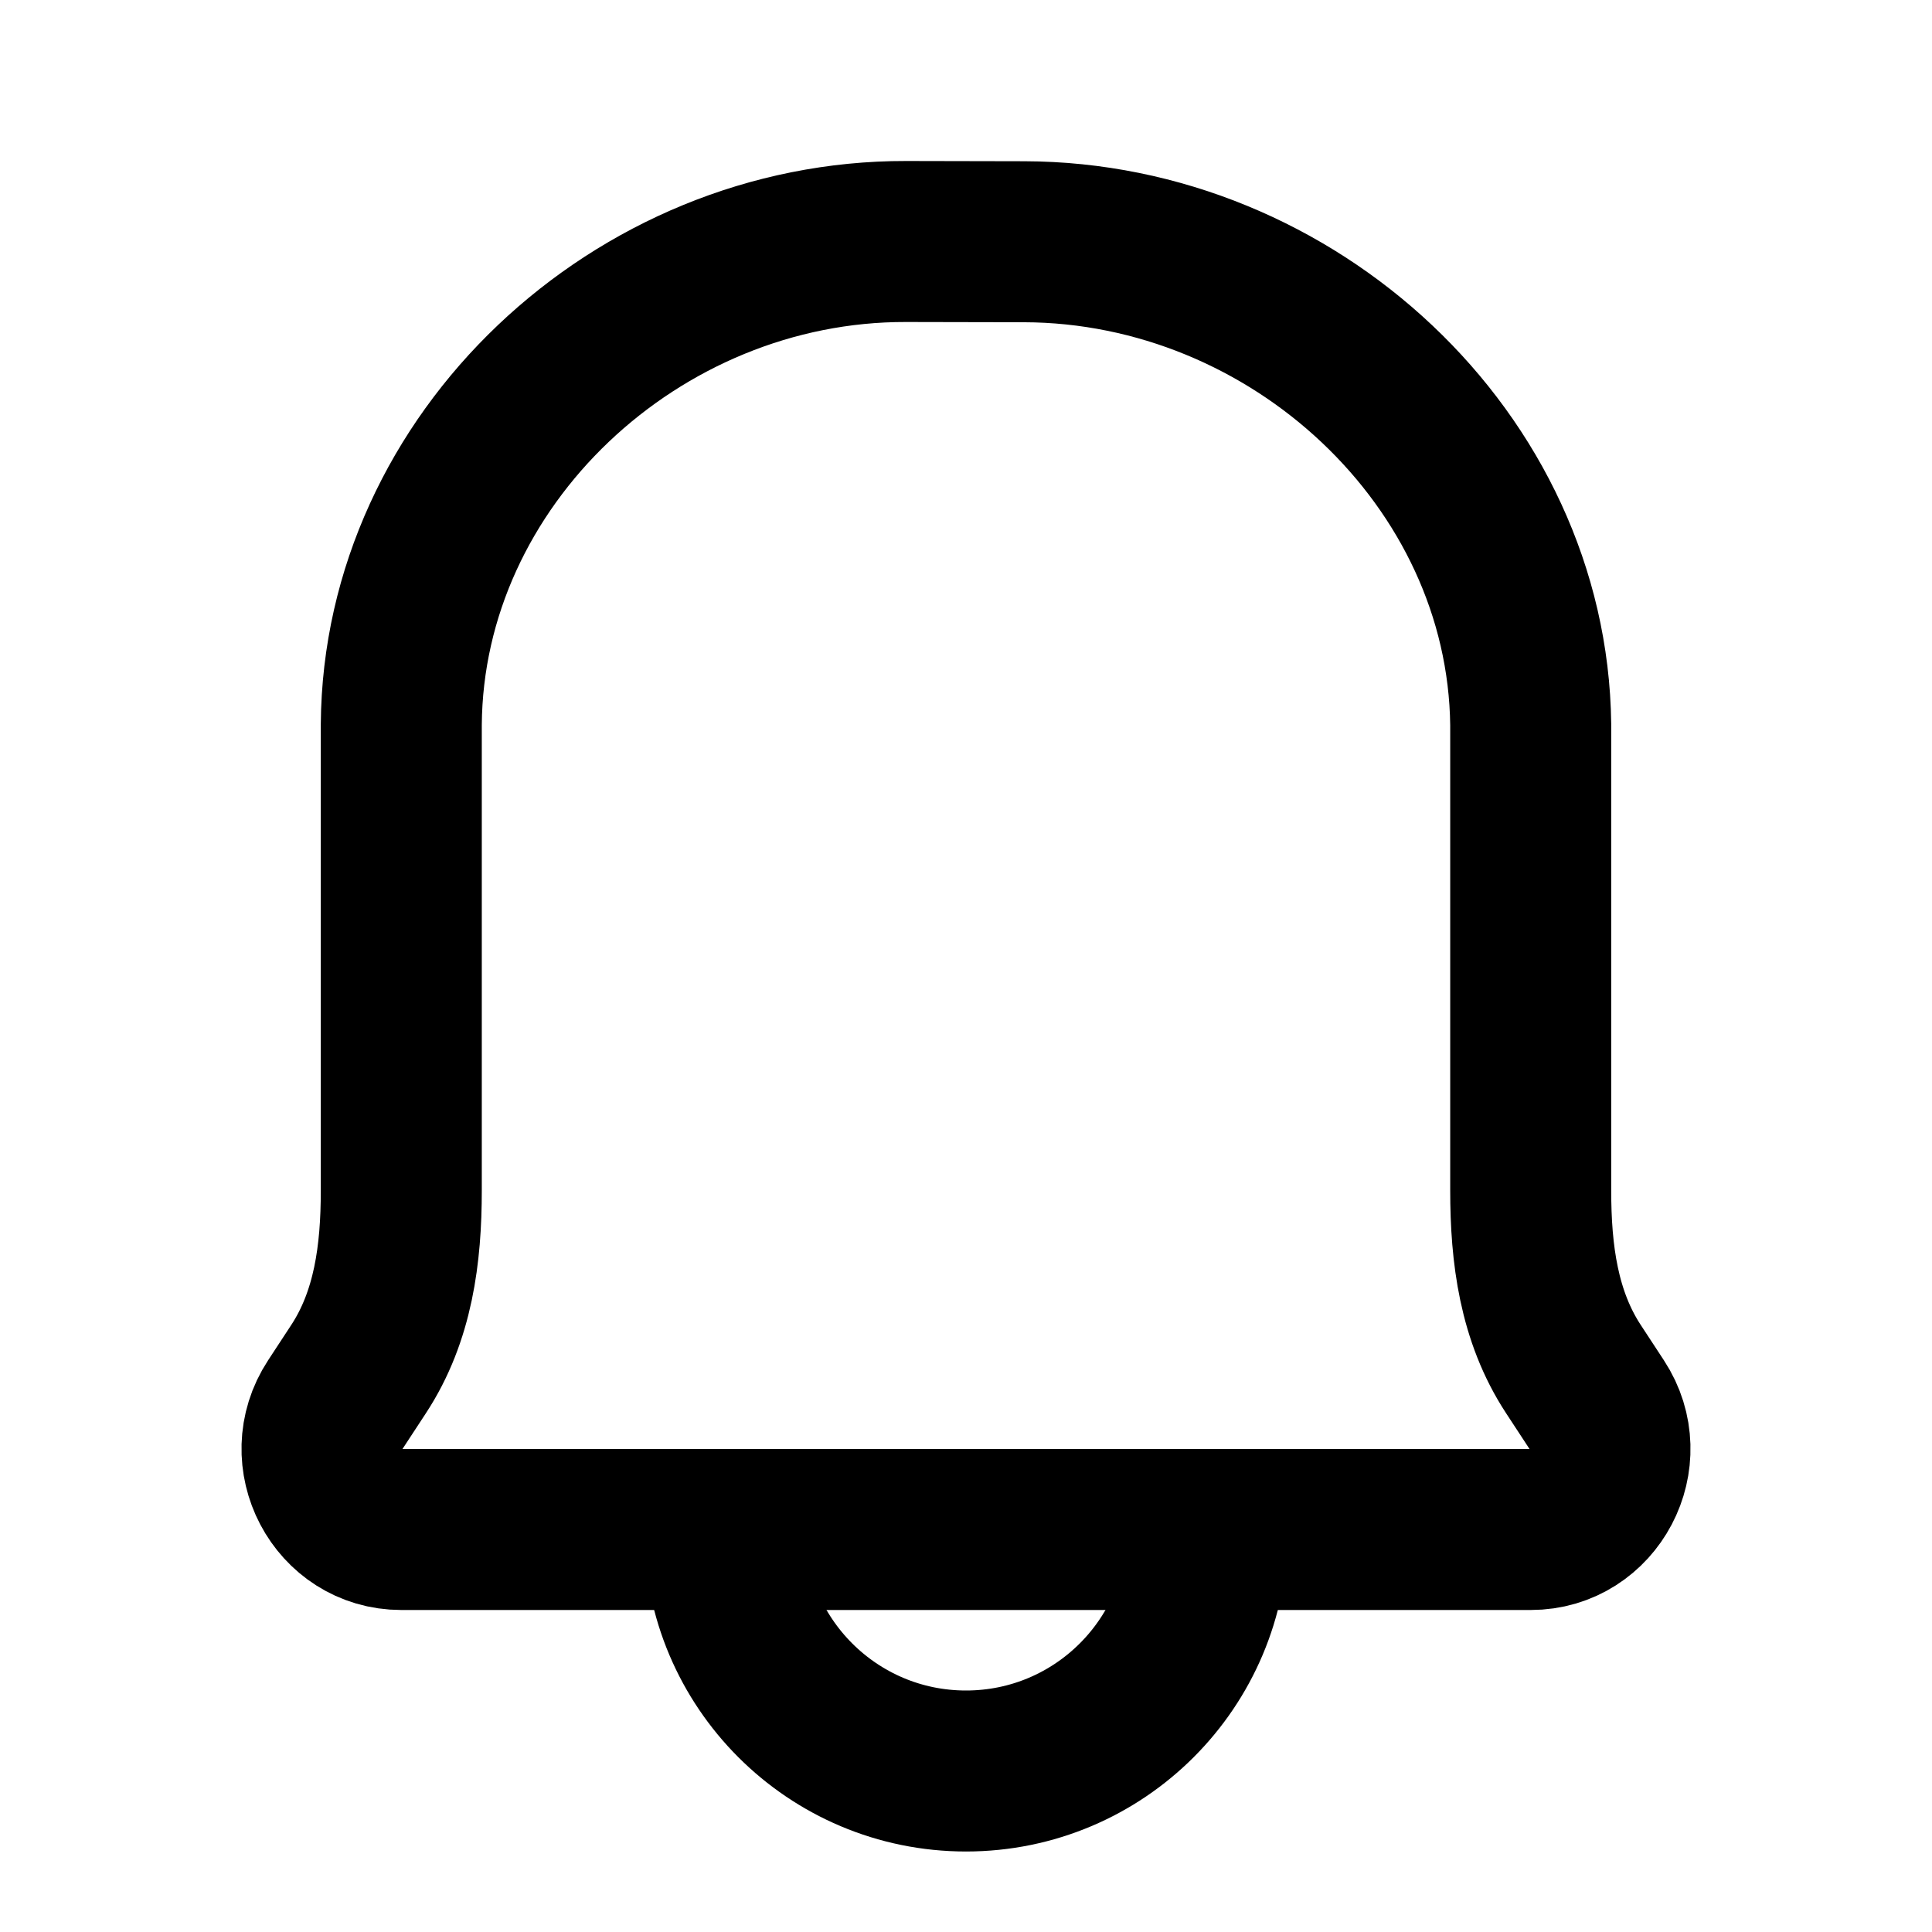
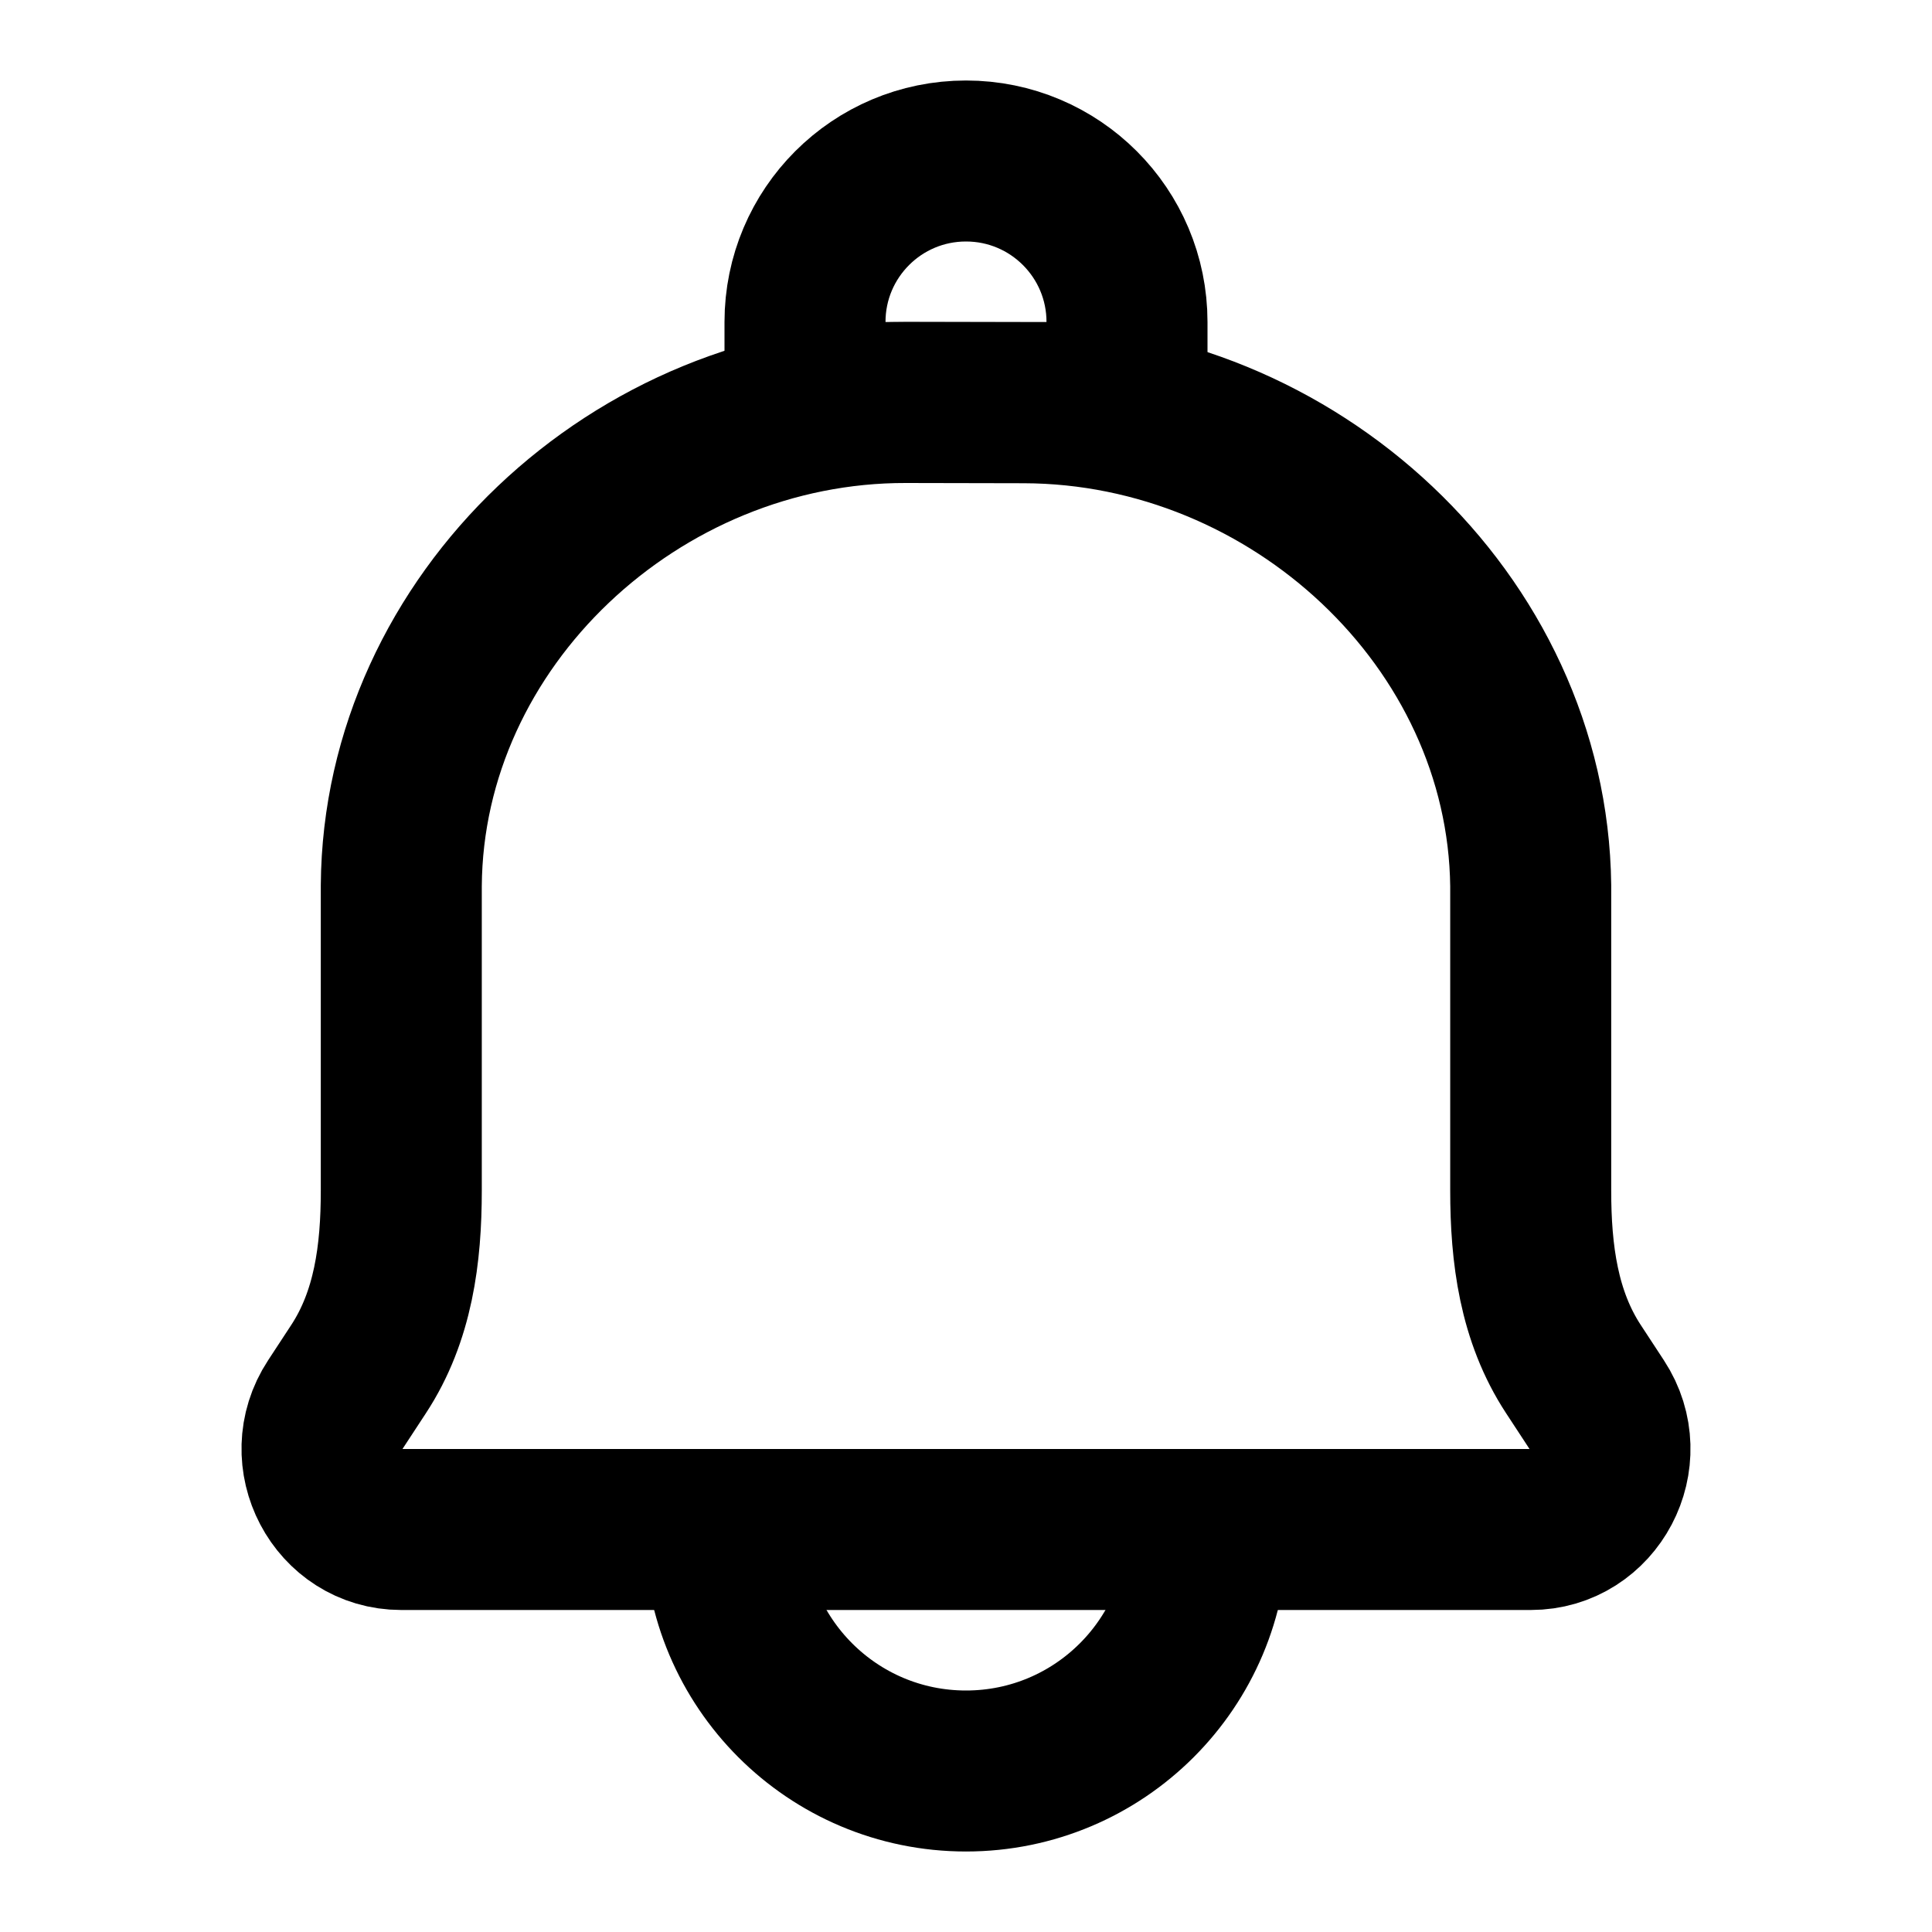
<svg xmlns="http://www.w3.org/2000/svg" width="24" height="24" viewBox="0 0 24 24" fill="none">
-   <path d="M12.721 3.003L11.255 3C7.911 2.992 5.008 5.709 4.985 9.001V14.789C4.985 15.579 4.885 16.351 4.454 17.008L4.167 17.446C3.731 18.11 4.2 19 4.985 19H19.015C19.8 19 20.269 18.11 19.833 17.446L19.546 17.008C19.115 16.351 19.015 15.579 19.015 14.789V9.001C18.976 5.709 16.065 3.011 12.721 3.003Z" stroke="black" stroke-width="2" stroke-linecap="round" stroke-linejoin="round" />
+   <path d="M12.721 5.003L11.255 5C7.911 4.992 5.008 7.709 4.985 11.001V14.789C4.985 15.579 4.885 16.351 4.454 17.008L4.167 17.446C3.731 18.11 4.2 19 4.985 19H19.015C19.8 19 20.269 18.11 19.833 17.446L19.546 17.008C19.115 16.351 19.015 15.579 19.015 14.789V11.001C18.976 7.709 16.065 5.011 12.721 5.003Z" stroke="black" stroke-width="2" stroke-linecap="round" stroke-linejoin="round" />
  <path d="M15 19C15 20.657 13.657 22 12 22C10.343 22 9 20.657 9 19" stroke="black" stroke-width="2" stroke-linecap="round" stroke-linejoin="round" />
+   <path d="M12 2C13.105 2 14 2.895 14 4V5H10V4C10 2.895 10.895 2 12 2Z" stroke="black" stroke-width="2" stroke-linecap="round" stroke-linejoin="round" />
</svg>
